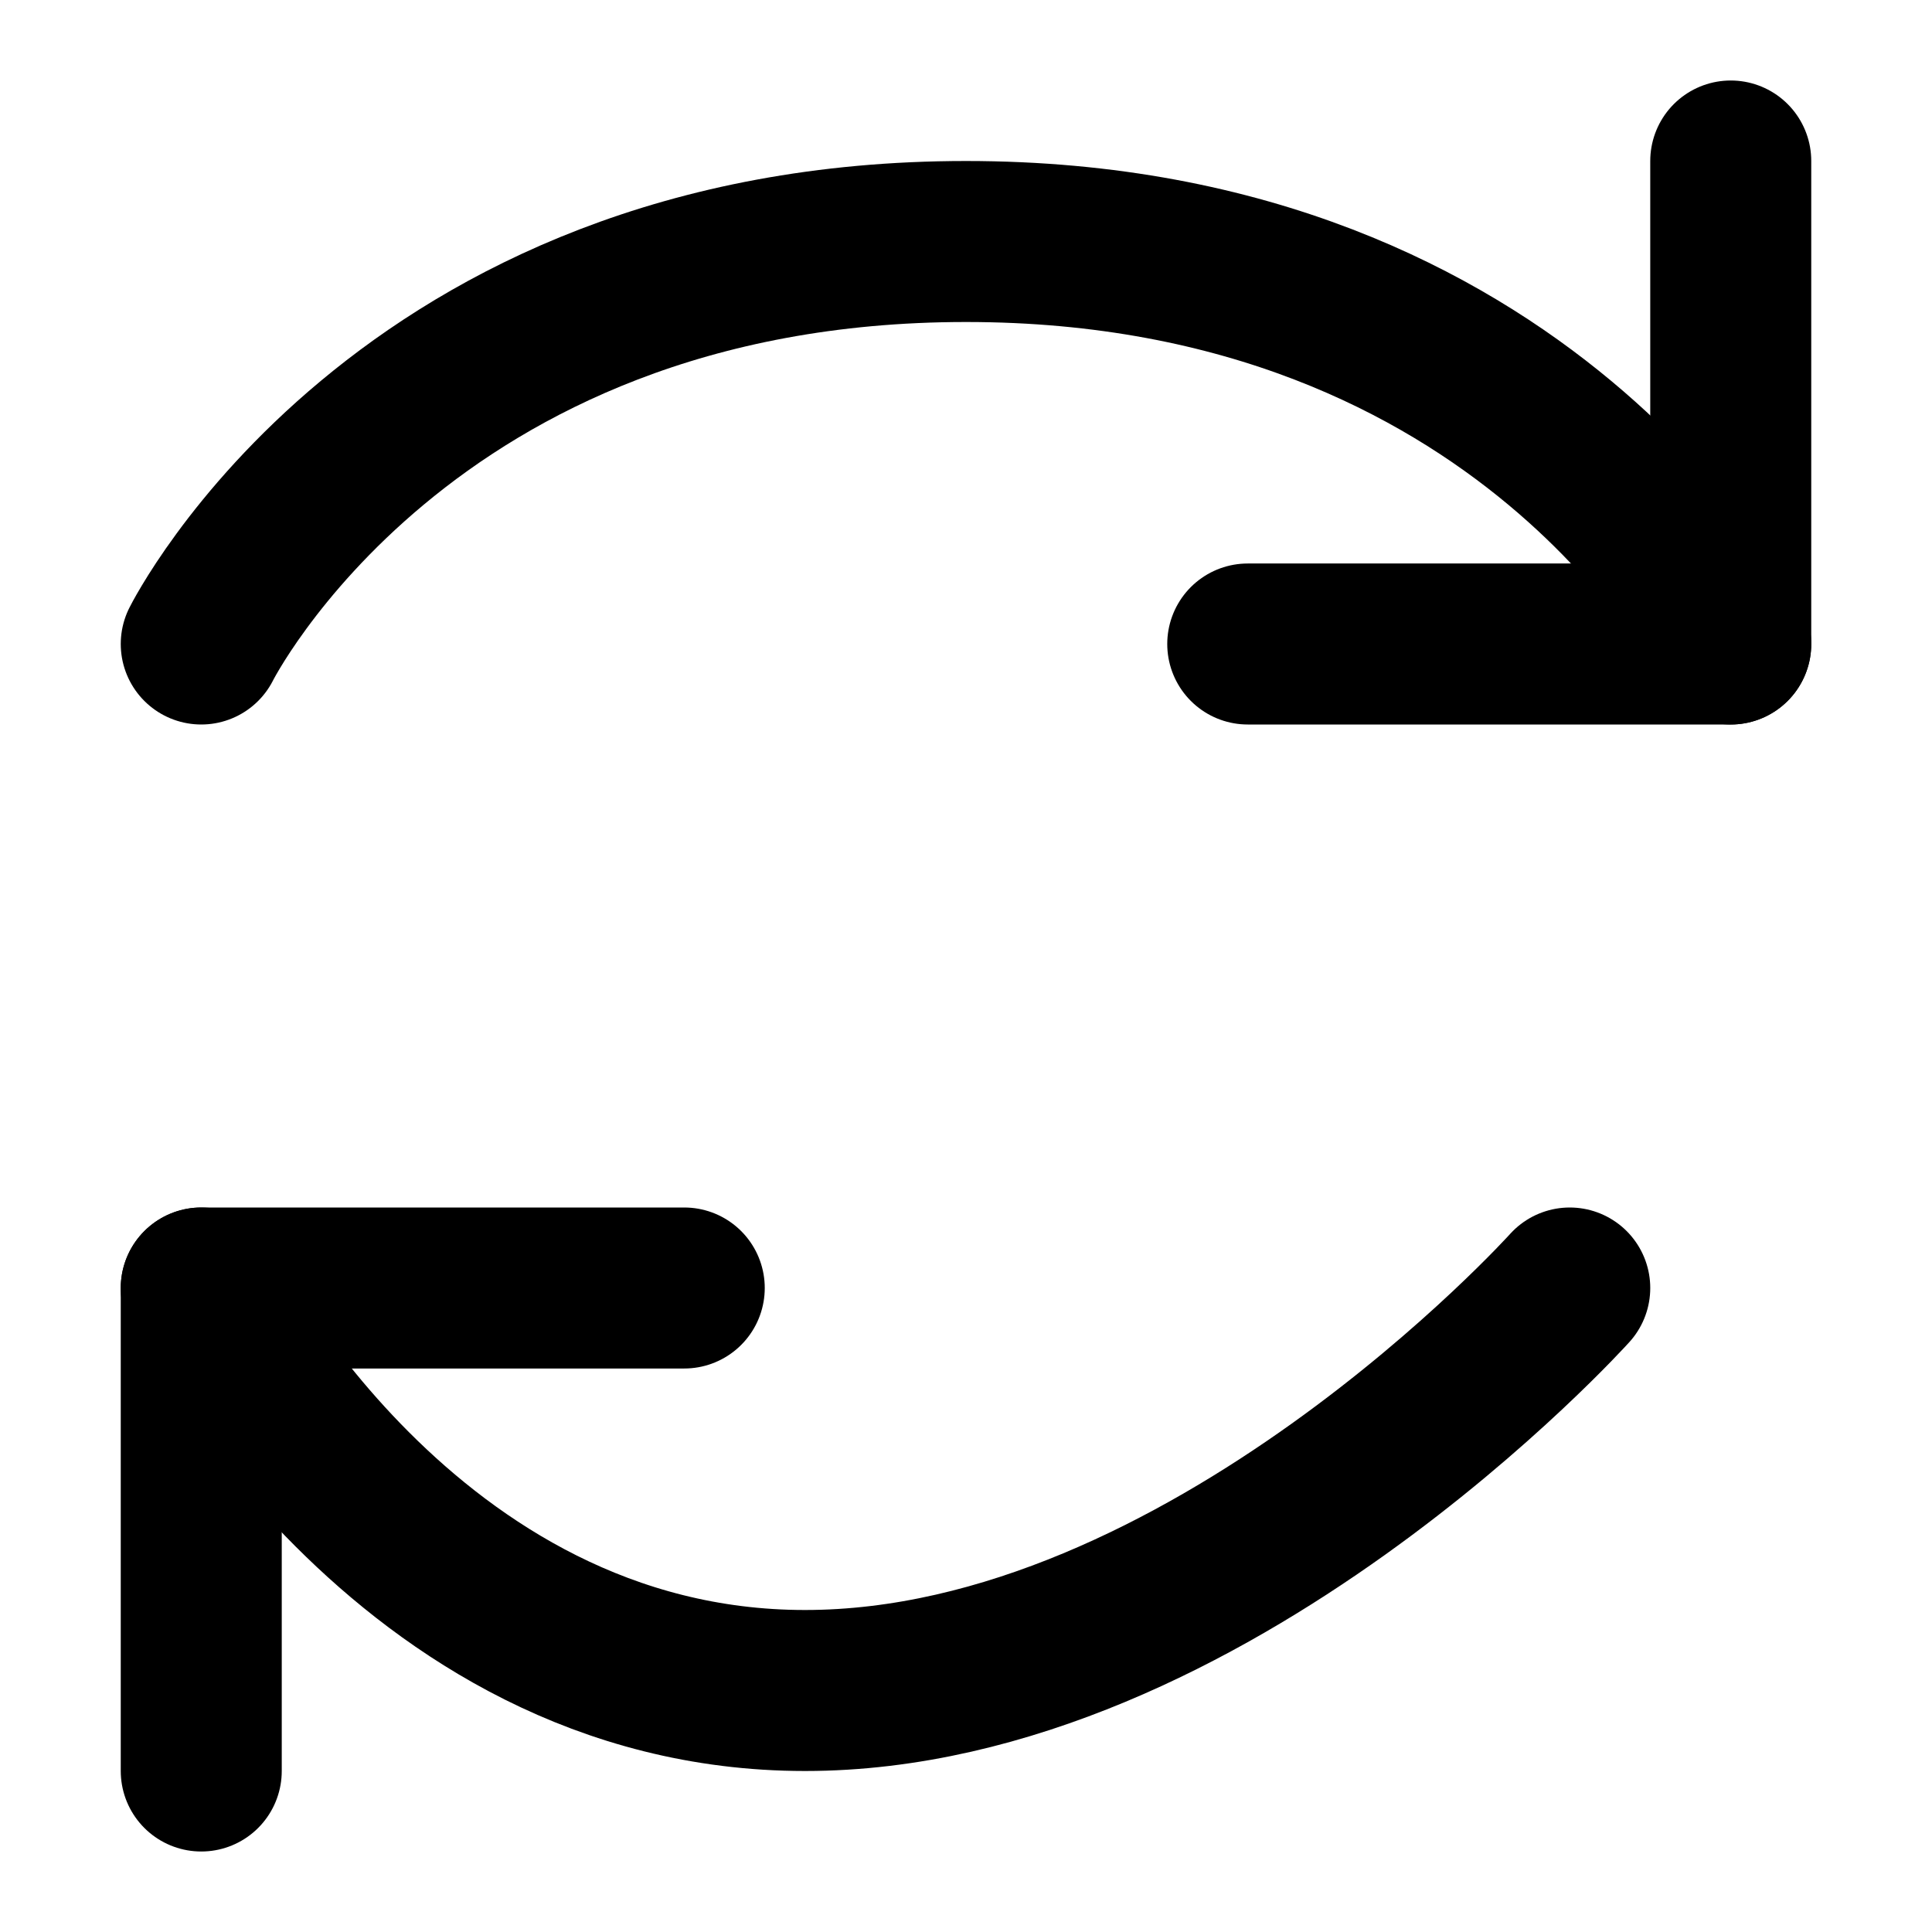
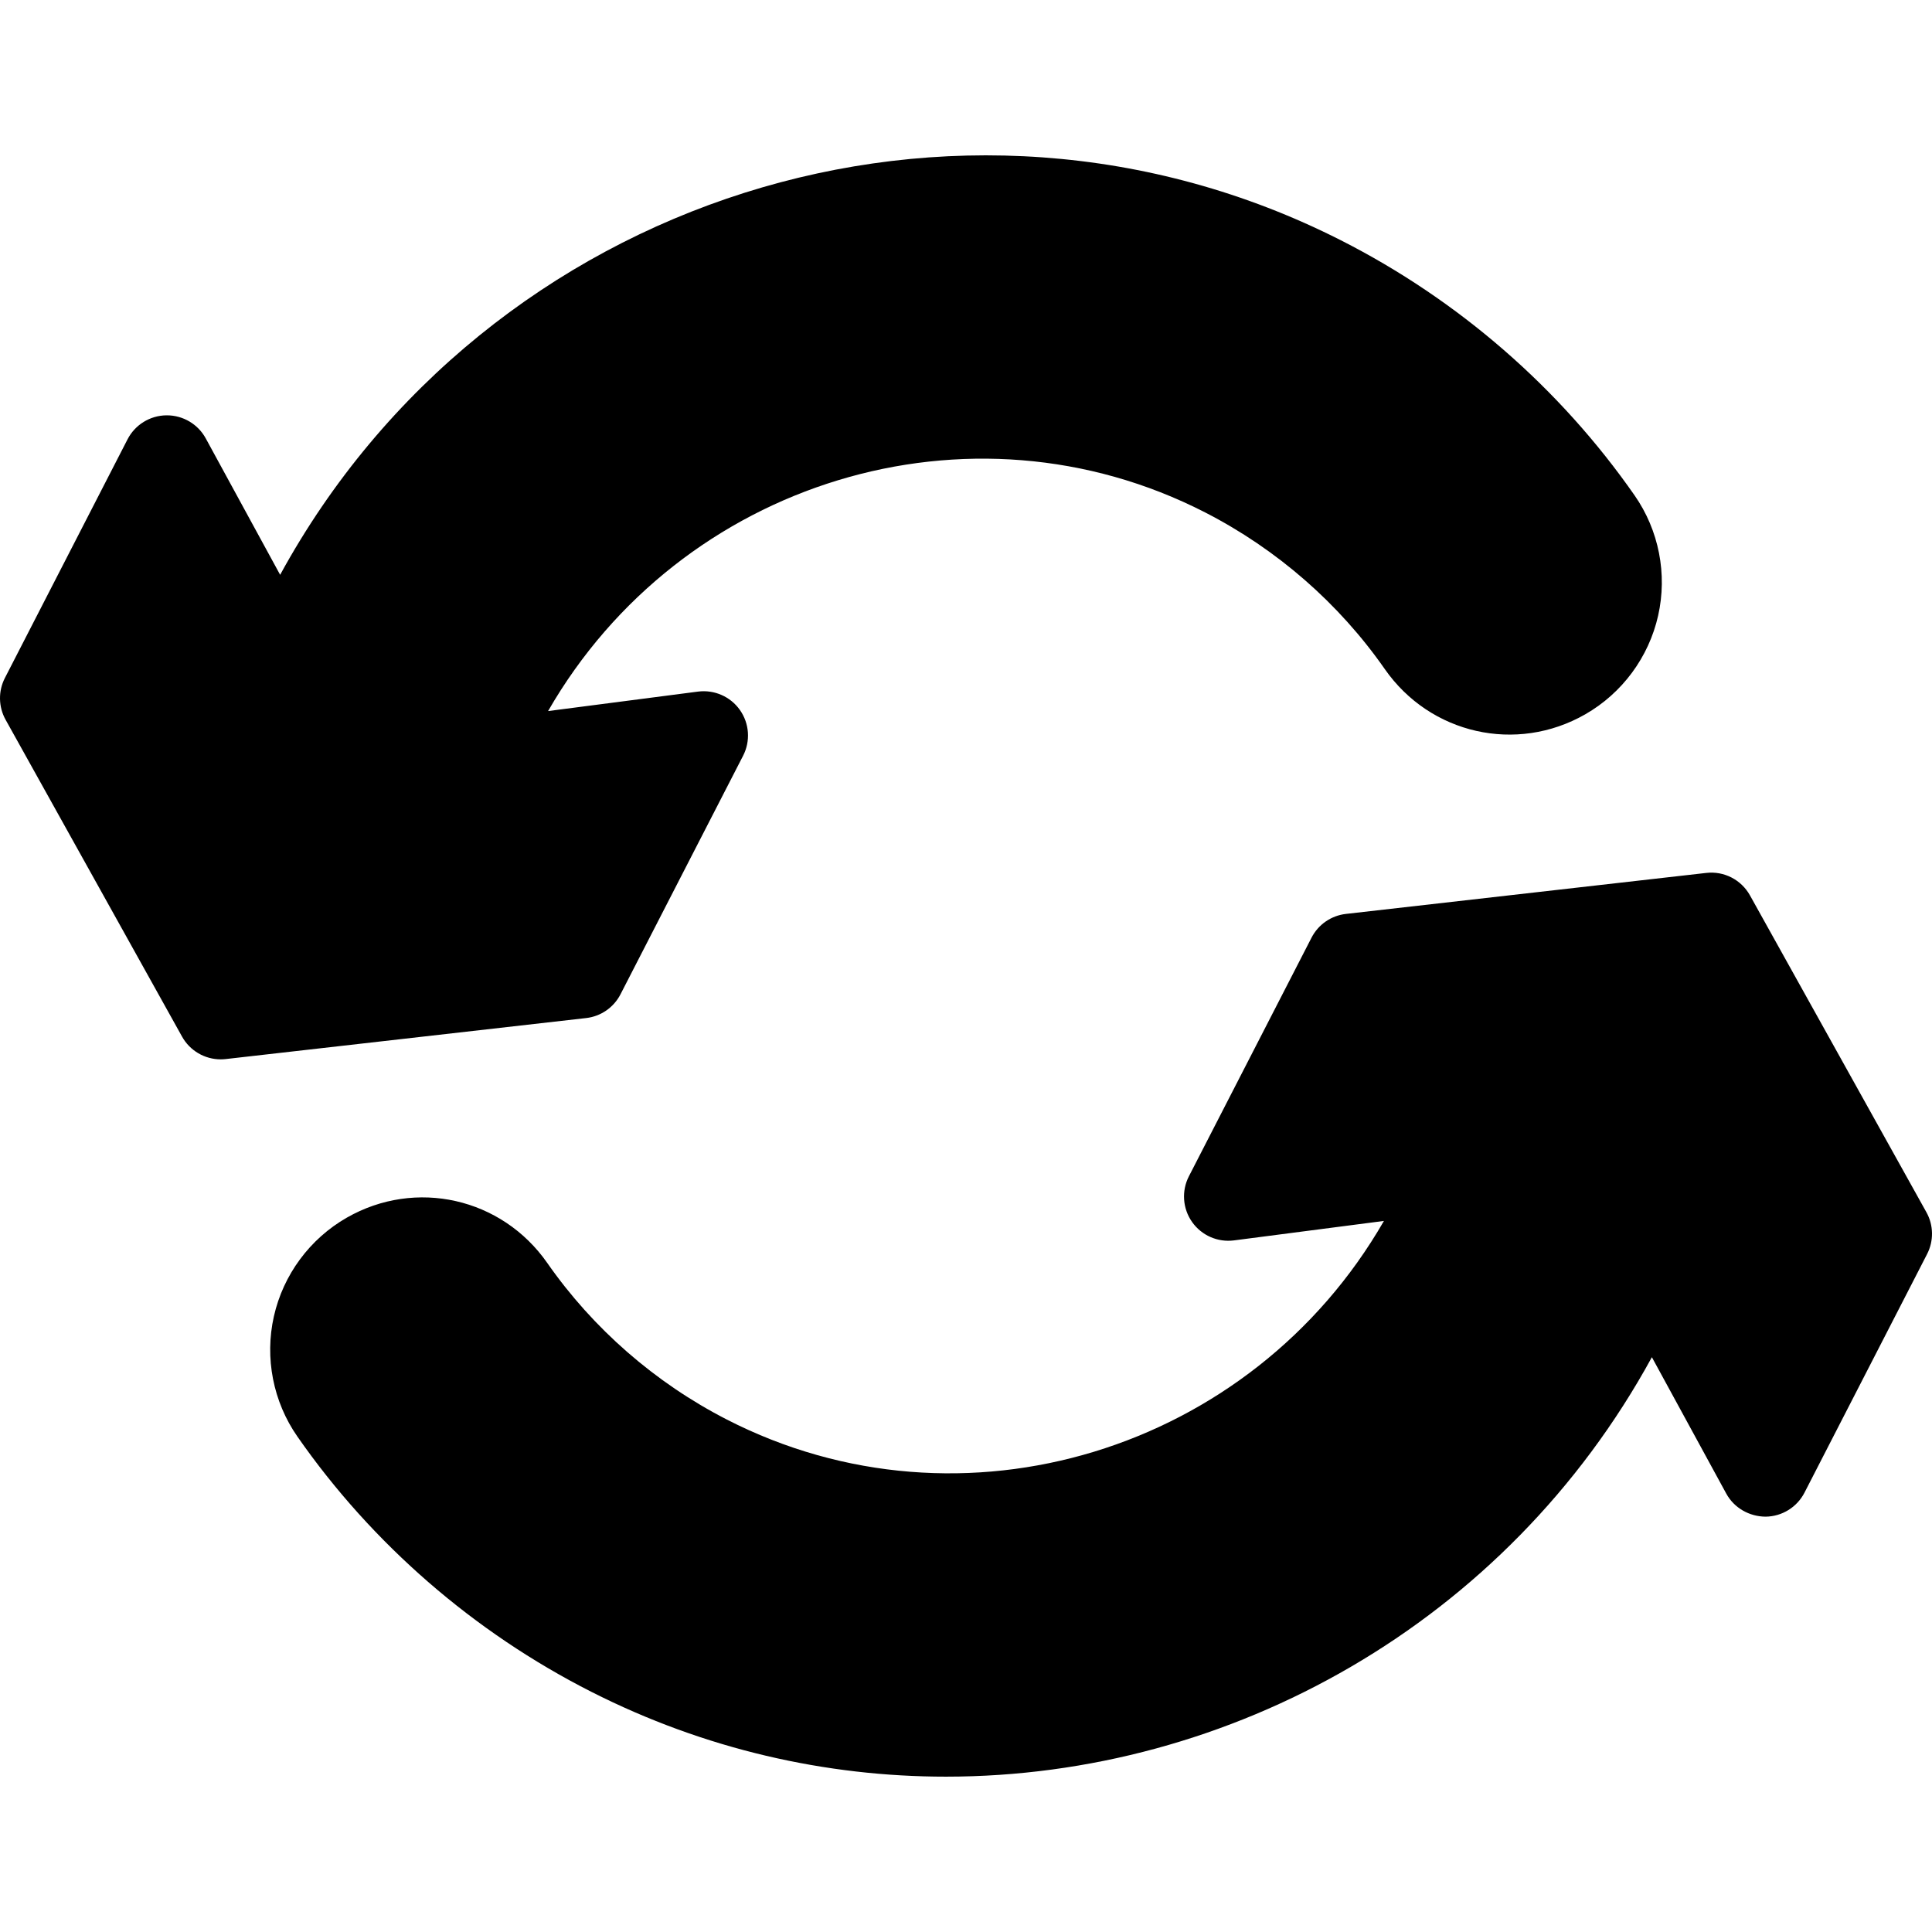
- <svg xmlns="http://www.w3.org/2000/svg" viewBox="0 0 24 24" fill="none" stroke="currentColor" stroke-width="2" stroke-linecap="round" stroke-linejoin="round">
-   <path d="M21.5 2v6h-6" />
-   <path d="M2.5 22v-6h6" />
-   <path d="M21.5 8S19 3 12 3 2.5 8 2.5 8" />
-   <path d="M2.5 16s2.5 5 7.5 5 9.5-5 9.5-5" />
+ <svg xmlns="http://www.w3.org/2000/svg" fill="#000000" height="800px" width="800px" version="1.1" id="Layer_1" viewBox="0 0 297 297" xml:space="preserve">
+   <g>
+     <g>
+       <g>
+         <path d="M296.141,186.356l-27.126-48.715c-1.336-2.4-3.989-3.766-6.714-3.45l-55.4,6.303c-2.261,0.257-4.244,1.627-5.284,3.651     l-18.85,36.679c-1.156,2.249-0.969,4.953,0.485,7.023c1.454,2.068,3.929,3.159,6.444,2.836l23.051-2.993     c-20.337,35.353-64.85,49.091-101.028,30.524c-11.011-5.65-20.55-13.969-27.589-24.062c-6.989-10.021-20.236-13.018-30.816-6.966     c-5.686,3.253-9.774,8.785-11.212,15.178c-1.435,6.378-0.119,13.112,3.614,18.471c11.497,16.508,27.12,30.076,45.179,39.237     c17.456,8.855,36.103,13.048,54.536,13.048c43.693-0.002,86.158-23.572,108.507-64.484l11.434,20.968     c1.206,2.213,3.55,3.533,6.057,3.548c2.521-0.032,4.817-1.453,5.97-3.695l18.85-36.679     C297.288,190.753,297.248,188.343,296.141,186.356z" />
+         <path d="M95.385,152.854l18.85-36.679c1.156-2.249,0.969-4.953-0.485-7.023c-1.454-2.068-3.932-3.157-6.444-2.836l-23.051,2.993     c20.335-35.353,64.848-49.092,101.028-30.524c11.012,5.65,20.551,13.97,27.589,24.061c6.989,10.022,20.235,13.016,30.816,6.968     c5.686-3.253,9.774-8.785,11.212-15.178c1.436-6.379,0.119-13.112-3.614-18.472c-11.497-16.508-27.12-30.076-45.179-39.237     C147.277,7.083,74.841,30.192,43.065,88.364L31.631,67.395c-1.193-2.189-3.486-3.548-5.975-3.548c-0.028,0-0.055,0-0.083,0     c-2.521,0.032-4.817,1.453-5.97,3.695l-18.85,36.679c-1.04,2.023-1,4.433,0.107,6.42l27.126,48.715     c1.209,2.174,3.495,3.494,5.943,3.494c0.256,0,0.513-0.014,0.771-0.044l55.4-6.303C92.362,156.248,94.345,154.878,95.385,152.854     z" />
+       </g>
+     </g>
+   </g>
</svg>
